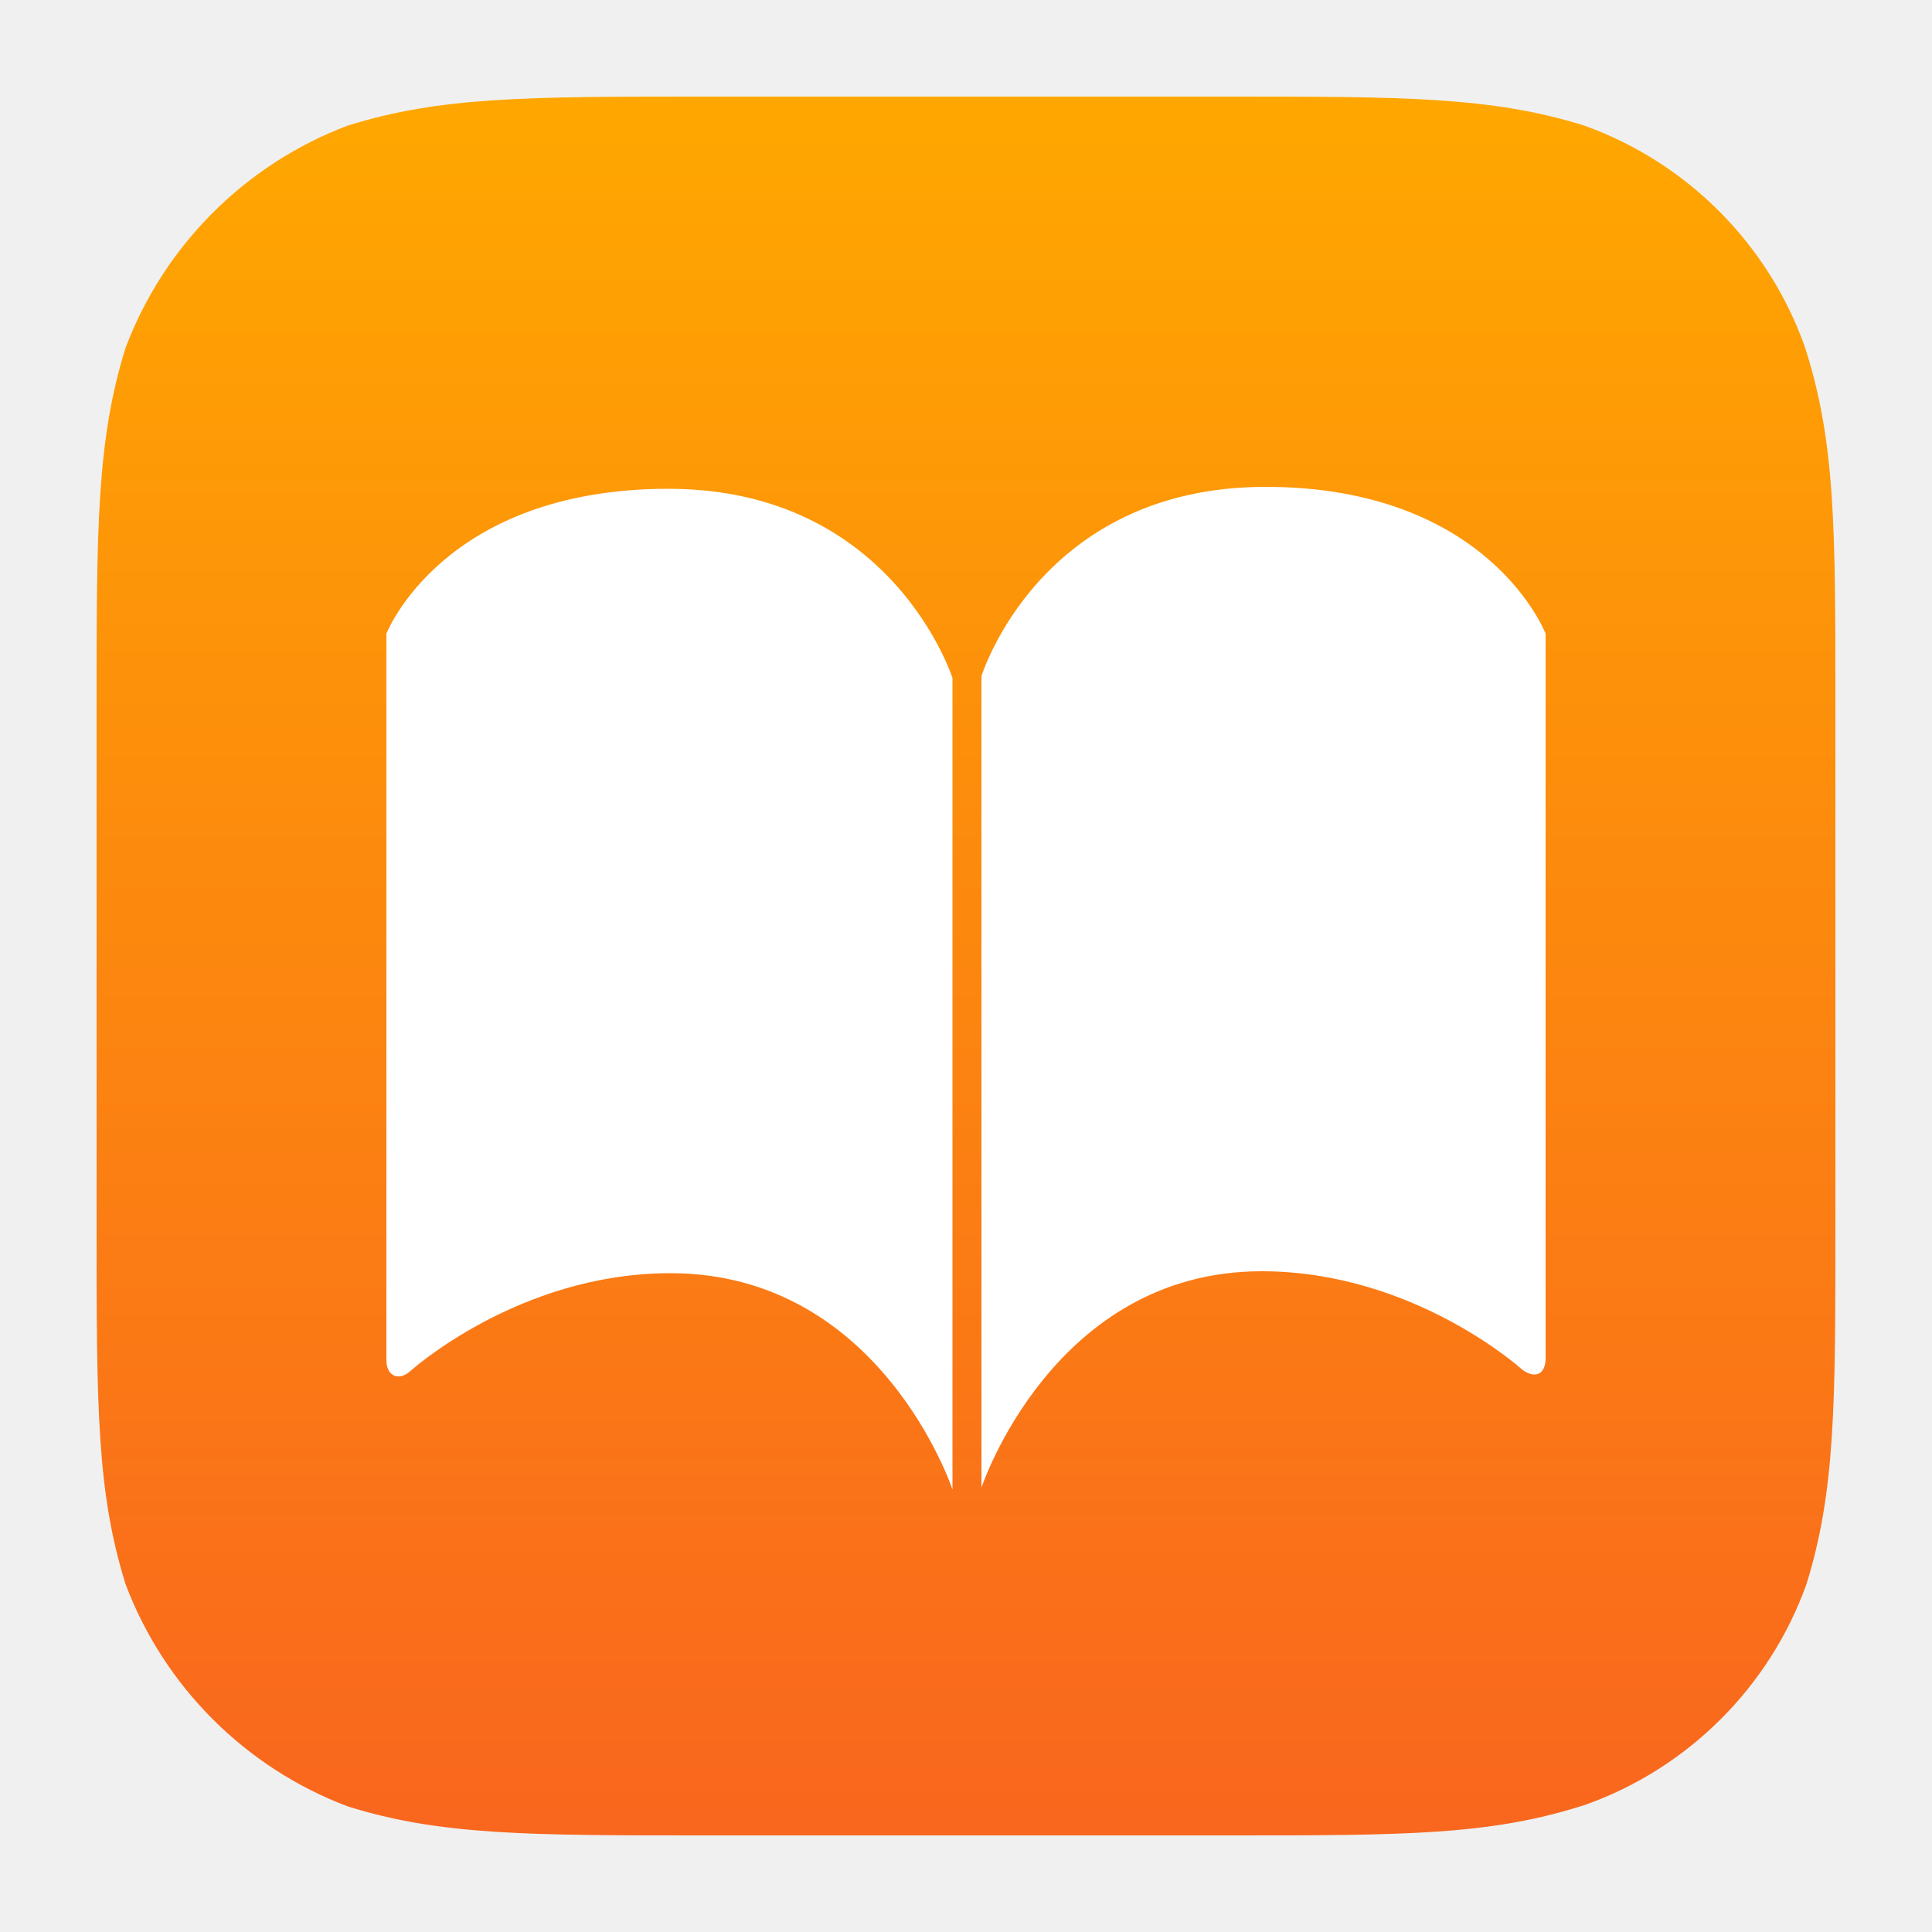
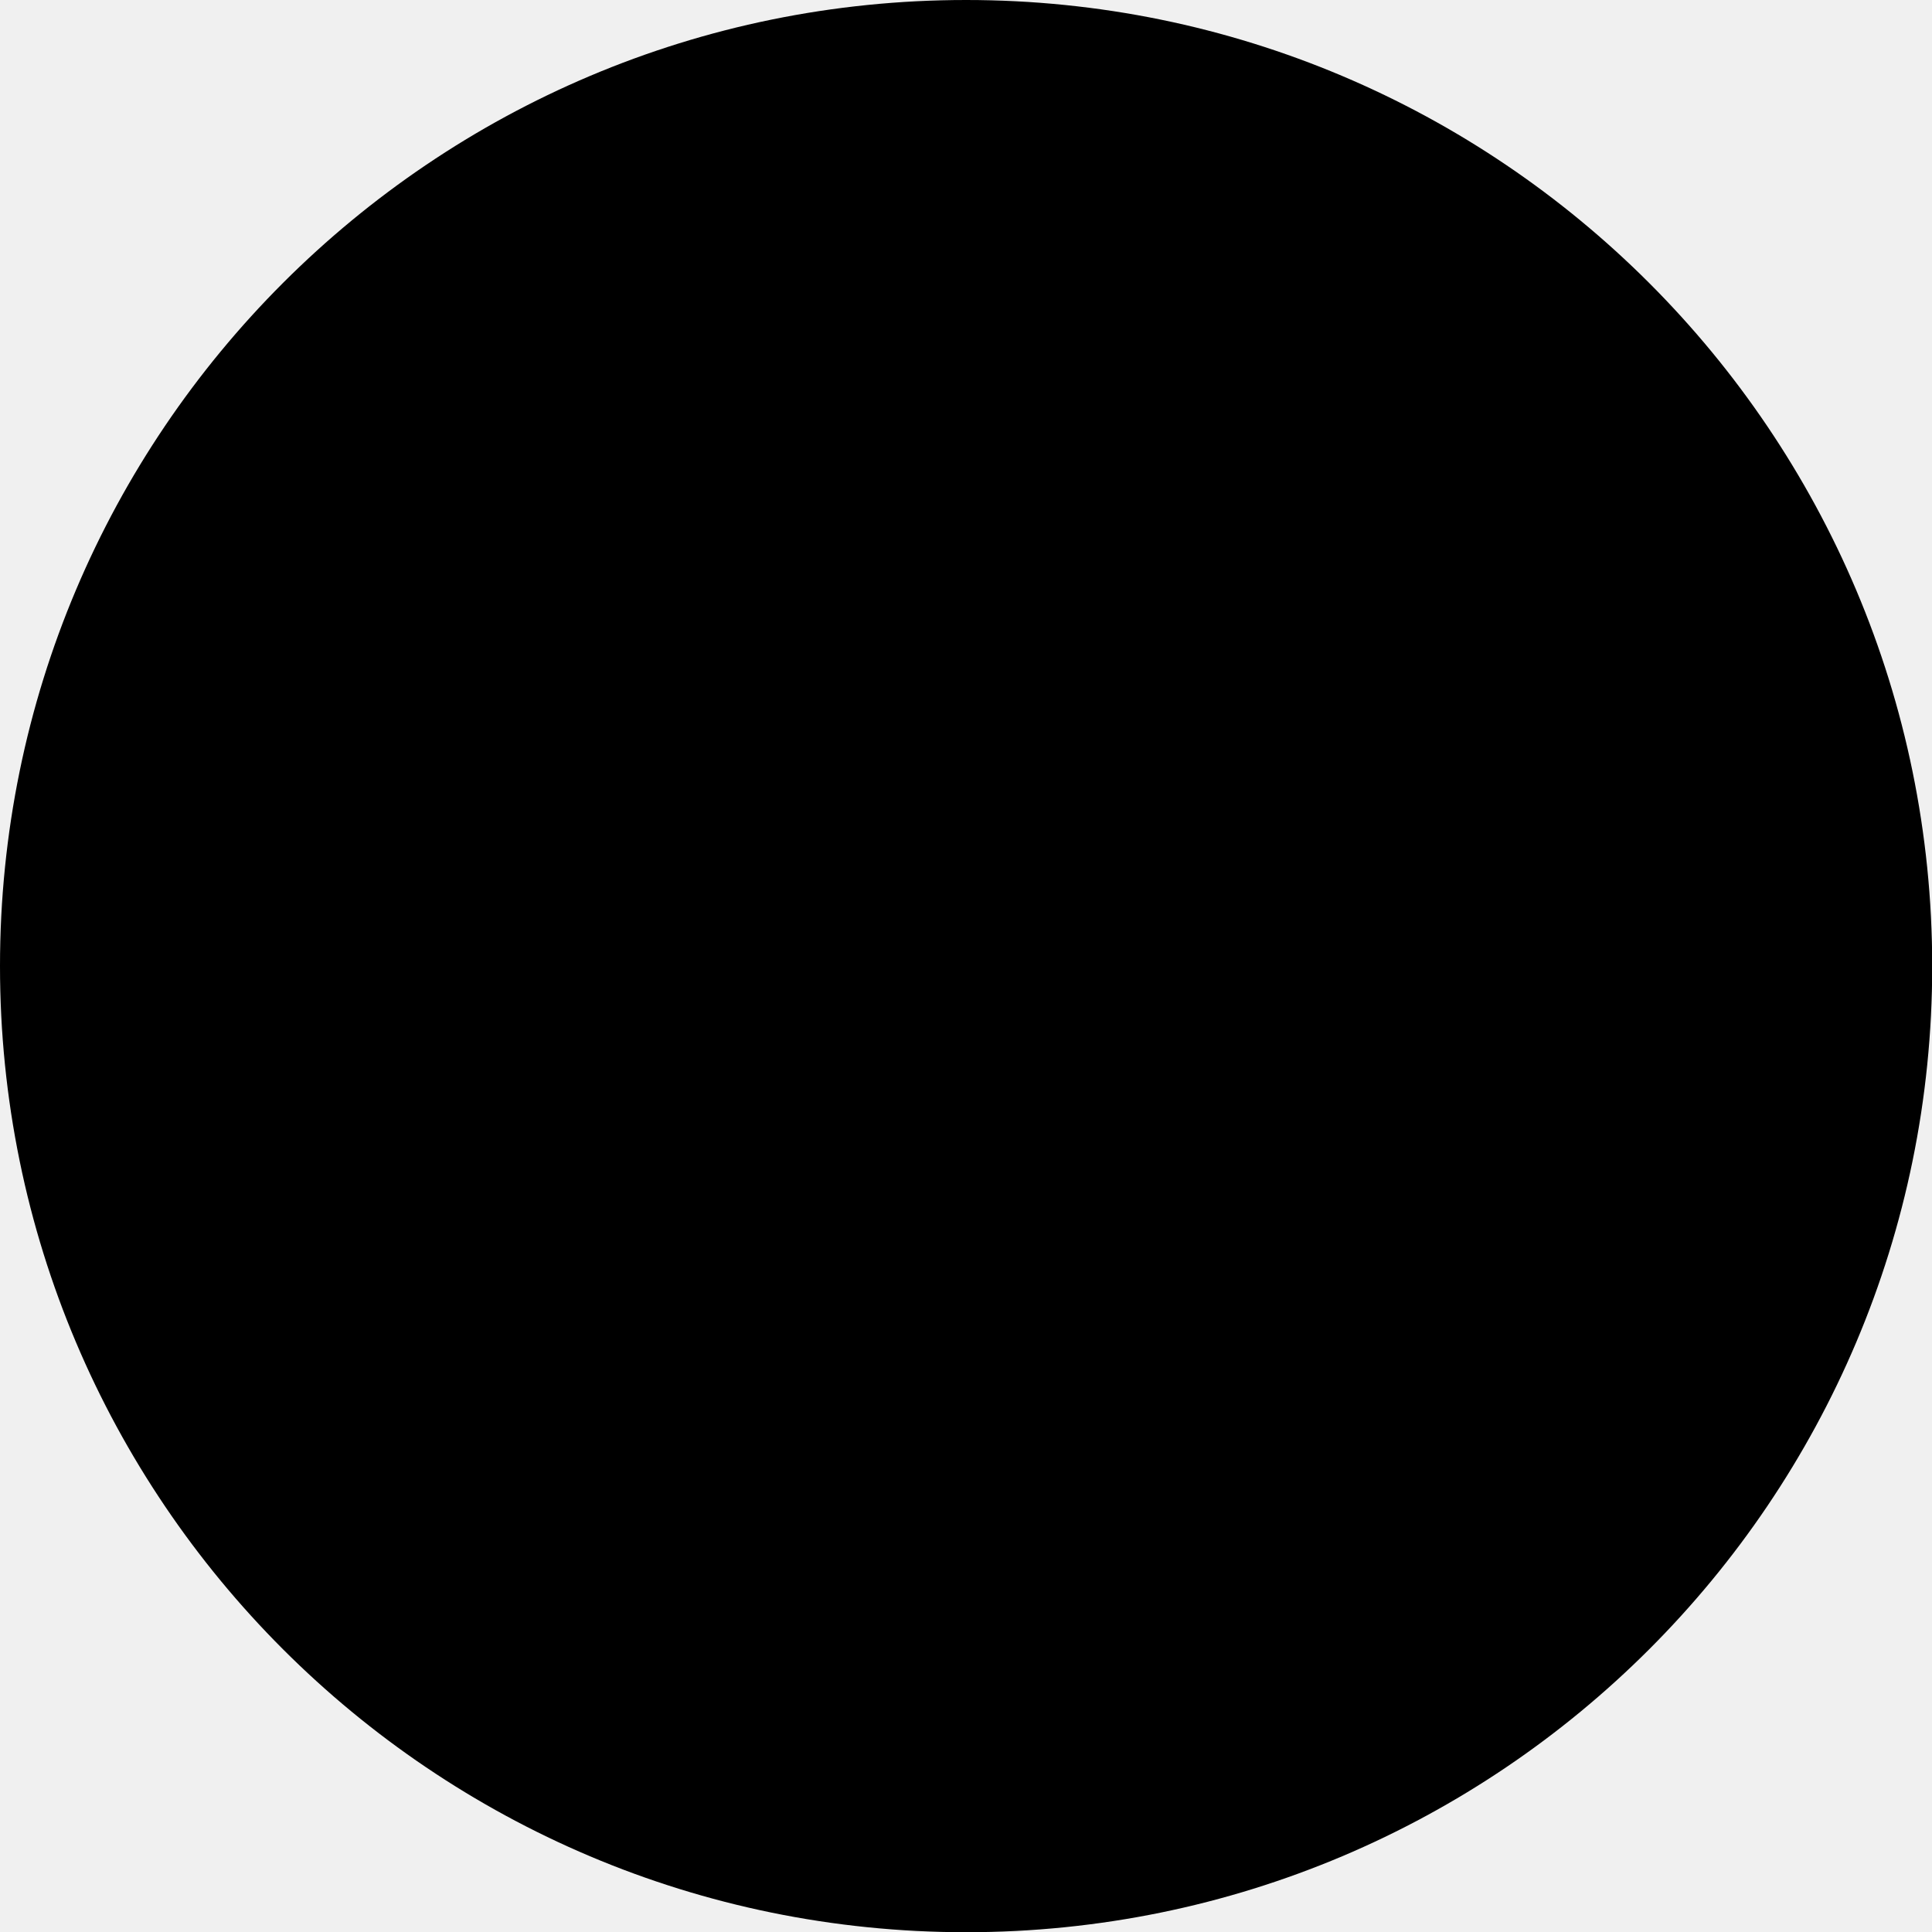
- <svg xmlns="http://www.w3.org/2000/svg" id="Layer_1" x="0" y="0" version="1.1" viewBox="0 0 100 100" xml:space="preserve">
-   <g id="Symbols_5_">
-     <g id="Graphics-_x2F_-App-Icons-_x2F_-iBooks">
-       <g id="iBooks-Icon">
-         <linearGradient id="Background_13_" x1="-303.017" x2="-303.017" y1="748.267" y2="746.767" gradientTransform="matrix(60 0 0 -60 18231 44901)" gradientUnits="userSpaceOnUse">
-           <stop offset="0" stop-color="#FFA700" />
-           <stop offset="1" stop-color="#F9661E" />
-         </linearGradient>
-         <path id="Background_4_" fill="url(#Background_13_)" d="M63.6 5c9 0 13.6 0 18.4 1.5 5.3 1.9 9.5 6.1 11.4 11.4C95 22.8 95 27.3 95 36.4v27.2c0 9 0 13.6-1.5 18.4-1.9 5.3-6.1 9.5-11.4 11.4C77.2 95 72.7 95 63.6 95H36.4c-9 0-13.6 0-18.4-1.5-5.3-2-9.5-6.2-11.5-11.5C5 77.2 5 72.7 5 63.6V36.4c0-9 0-13.6 1.5-18.4 2-5.3 6.2-9.5 11.5-11.5C22.8 5 27.3 5 36.4 5h27.2z" />
-         <path id="Icon_3_" fill="#fff" d="M20 32.8s2.9-7.5 14.6-7.5c11.6 0 14.7 9.8 14.7 9.8v42s-3.7-11.2-14.6-11.2c-7.9 0-13.5 5.1-13.5 5.1-.6.5-1.2.2-1.2-.6V32.8zm60 0v37.5c0 .8-.5 1.1-1.2.6 0 0-5.6-5.1-13.5-5.1C54.5 65.8 50.8 77 50.8 77V35s3-9.8 14.7-9.8c11.6 0 14.5 7.6 14.5 7.6z" />
-       </g>
-     </g>
+ <svg viewBox="0 0 902.7 902.7" width="32" height="32">
+   <g>
+     <linearGradient id="SVGID_1_" gradientUnits="userSpaceOnUse" x1="451.368" y1="908.604" x2="451.368" y2="22.323" gradientTransform="matrix(1 0 0 -1 0 916.586)">
+       <stop offset="0" style="stop-color:#FFBB1C" />
+       <stop offset="1" style="stop-color:#AE1A00" />
+     </linearGradient>
+     <path class="st0" fill="#000000" d="M451.4,0C202.1,0,0,202.1,0,451.4s202.1,451.4,451.4,451.4s451.4-202.1,451.4-451.4l0,0   C902.7,202.1,700.7,0,451.4,0z" />
+     <linearGradient id="SVGID_2_" gradientUnits="userSpaceOnUse" x1="451.368" y1="872.981" x2="451.368" y2="57.907" gradientTransform="matrix(1 0 0 -1 0 916.586)">
+       <stop offset="0" style="stop-color:#FEC216" />
+       <stop offset="1" style="stop-color:#DD4C01" />
+     </linearGradient>
+     <path class="st1" fill="#000000" d="M866.5,451.4c0,229.3-185.8,415.1-415.1,415.1S36.3,680.6,36.3,451.4S222.1,36.3,451.4,36.3   S866.5,222.1,866.5,451.4L866.5,451.4z" />
+     <linearGradient id="SVGID_3_" gradientUnits="userSpaceOnUse" x1="451.243" y1="245.663" x2="451.243" y2="692.179">
+       <stop offset="0" style="stop-color:#EEEEEE" />
+       <stop offset="1" style="stop-color:#D0D0CD" />
+     </linearGradient>
+     <path class="st2" fill="#000000" d="M441.3,331.8c0-17.4-16.2-41.1-29.8-54.1c-21.8-21-50.7-33.3-87.3-37.1c-38-4-85.5,8-118.1,29.7   c-18.2,12.1-25.3,21.3-27.3,35.6c-0.6,4-0.8,72.1-0.7,168.7c0.2,91.6,0.4,139.1,0.5,161.2c0,6.6,7.5,10.4,12.9,6.5   c4-2.9,45.9-29.4,69-34.3c17-4.4,30.7-6.1,48.4-6.1c42,0,77.5,14.6,104.4,42.9c17.6,18.1,27.9,49.9,27.9,49.9   S441.3,385.6,441.3,331.8z M461.2,694.5c0,0,10.4-31.8,27.9-49.9c26.9-28.3,62.4-42.9,104.4-42.9c17.6,0,31.4,1.7,48.4,6.1   c23.2,4.9,65.1,31.5,69,34.3c5.3,3.9,12.9,0.1,12.9-6.5c0.1-22.2,0.4-69.6,0.5-161.2c0.2-96.6-0.1-164.7-0.7-168.7   c-2-14.2-9-23.4-27.3-35.6c-32.6-21.7-80.1-33.6-118.1-29.7c-36.6,3.8-65.5,16.1-87.3,37.1c-13.6,13.1-29.8,36.8-29.8,54.1   C461.2,385.6,461.2,694.5,461.2,694.5z" />
  </g>
</svg>
